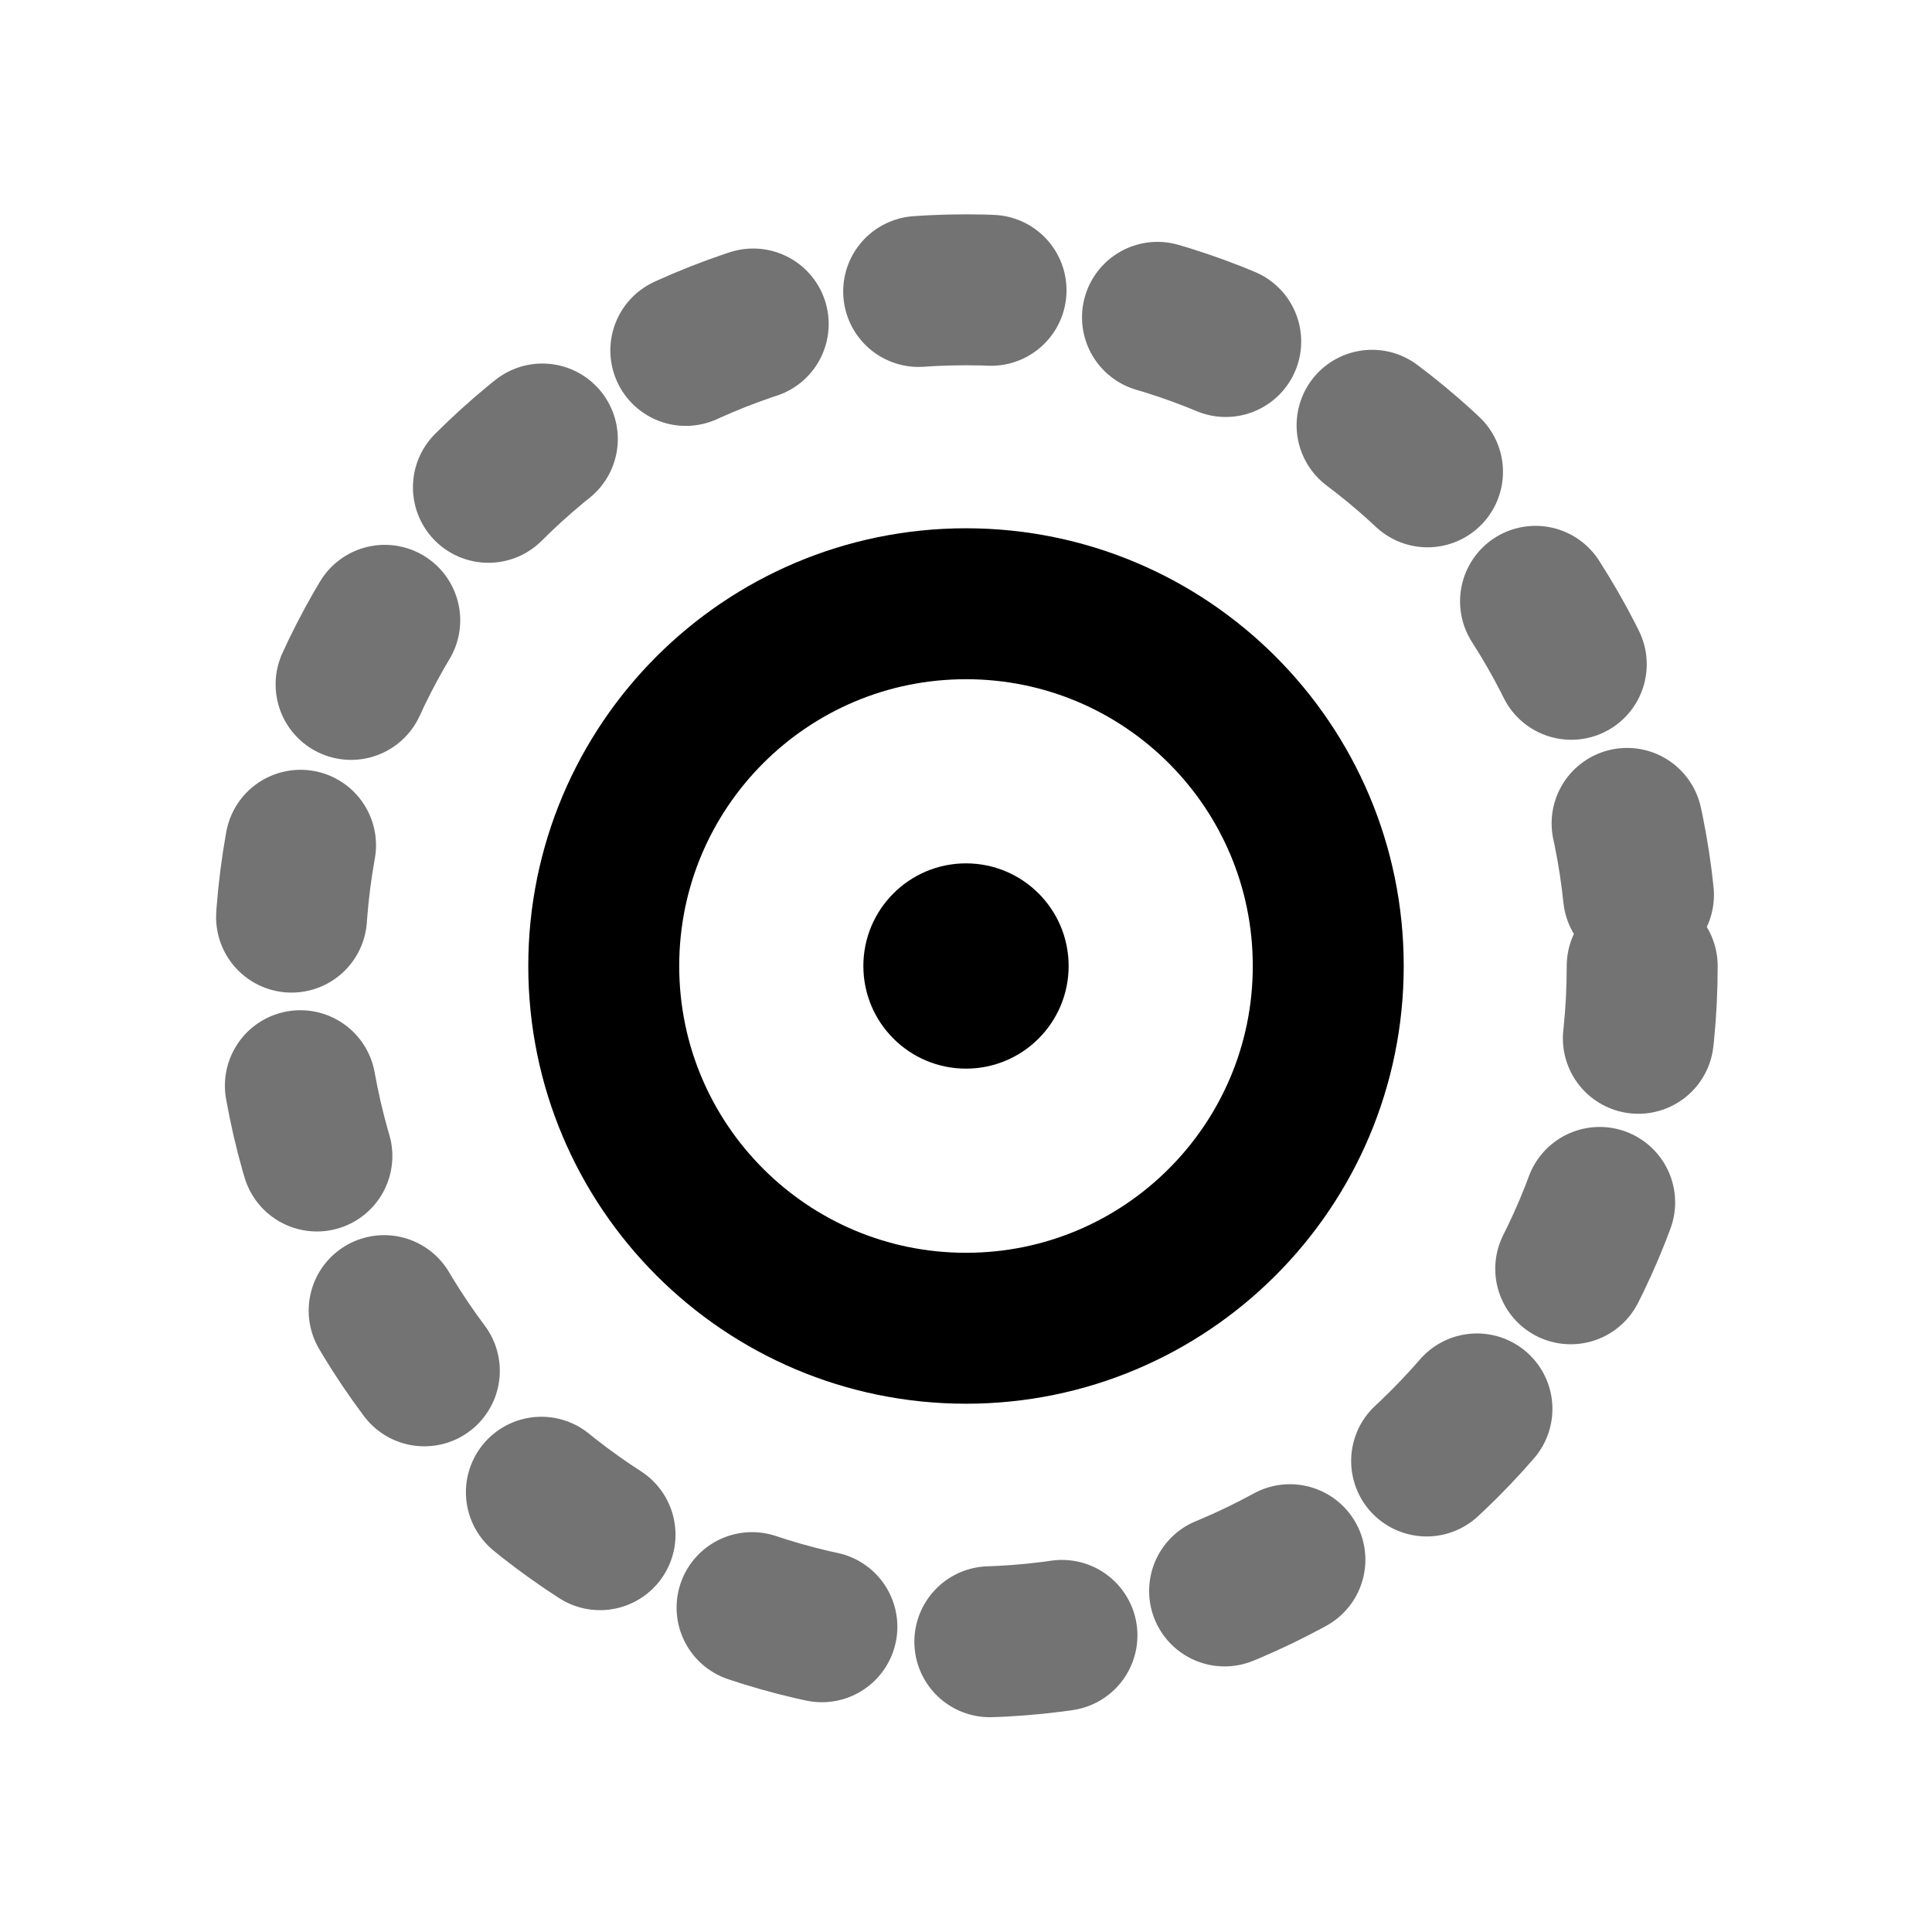
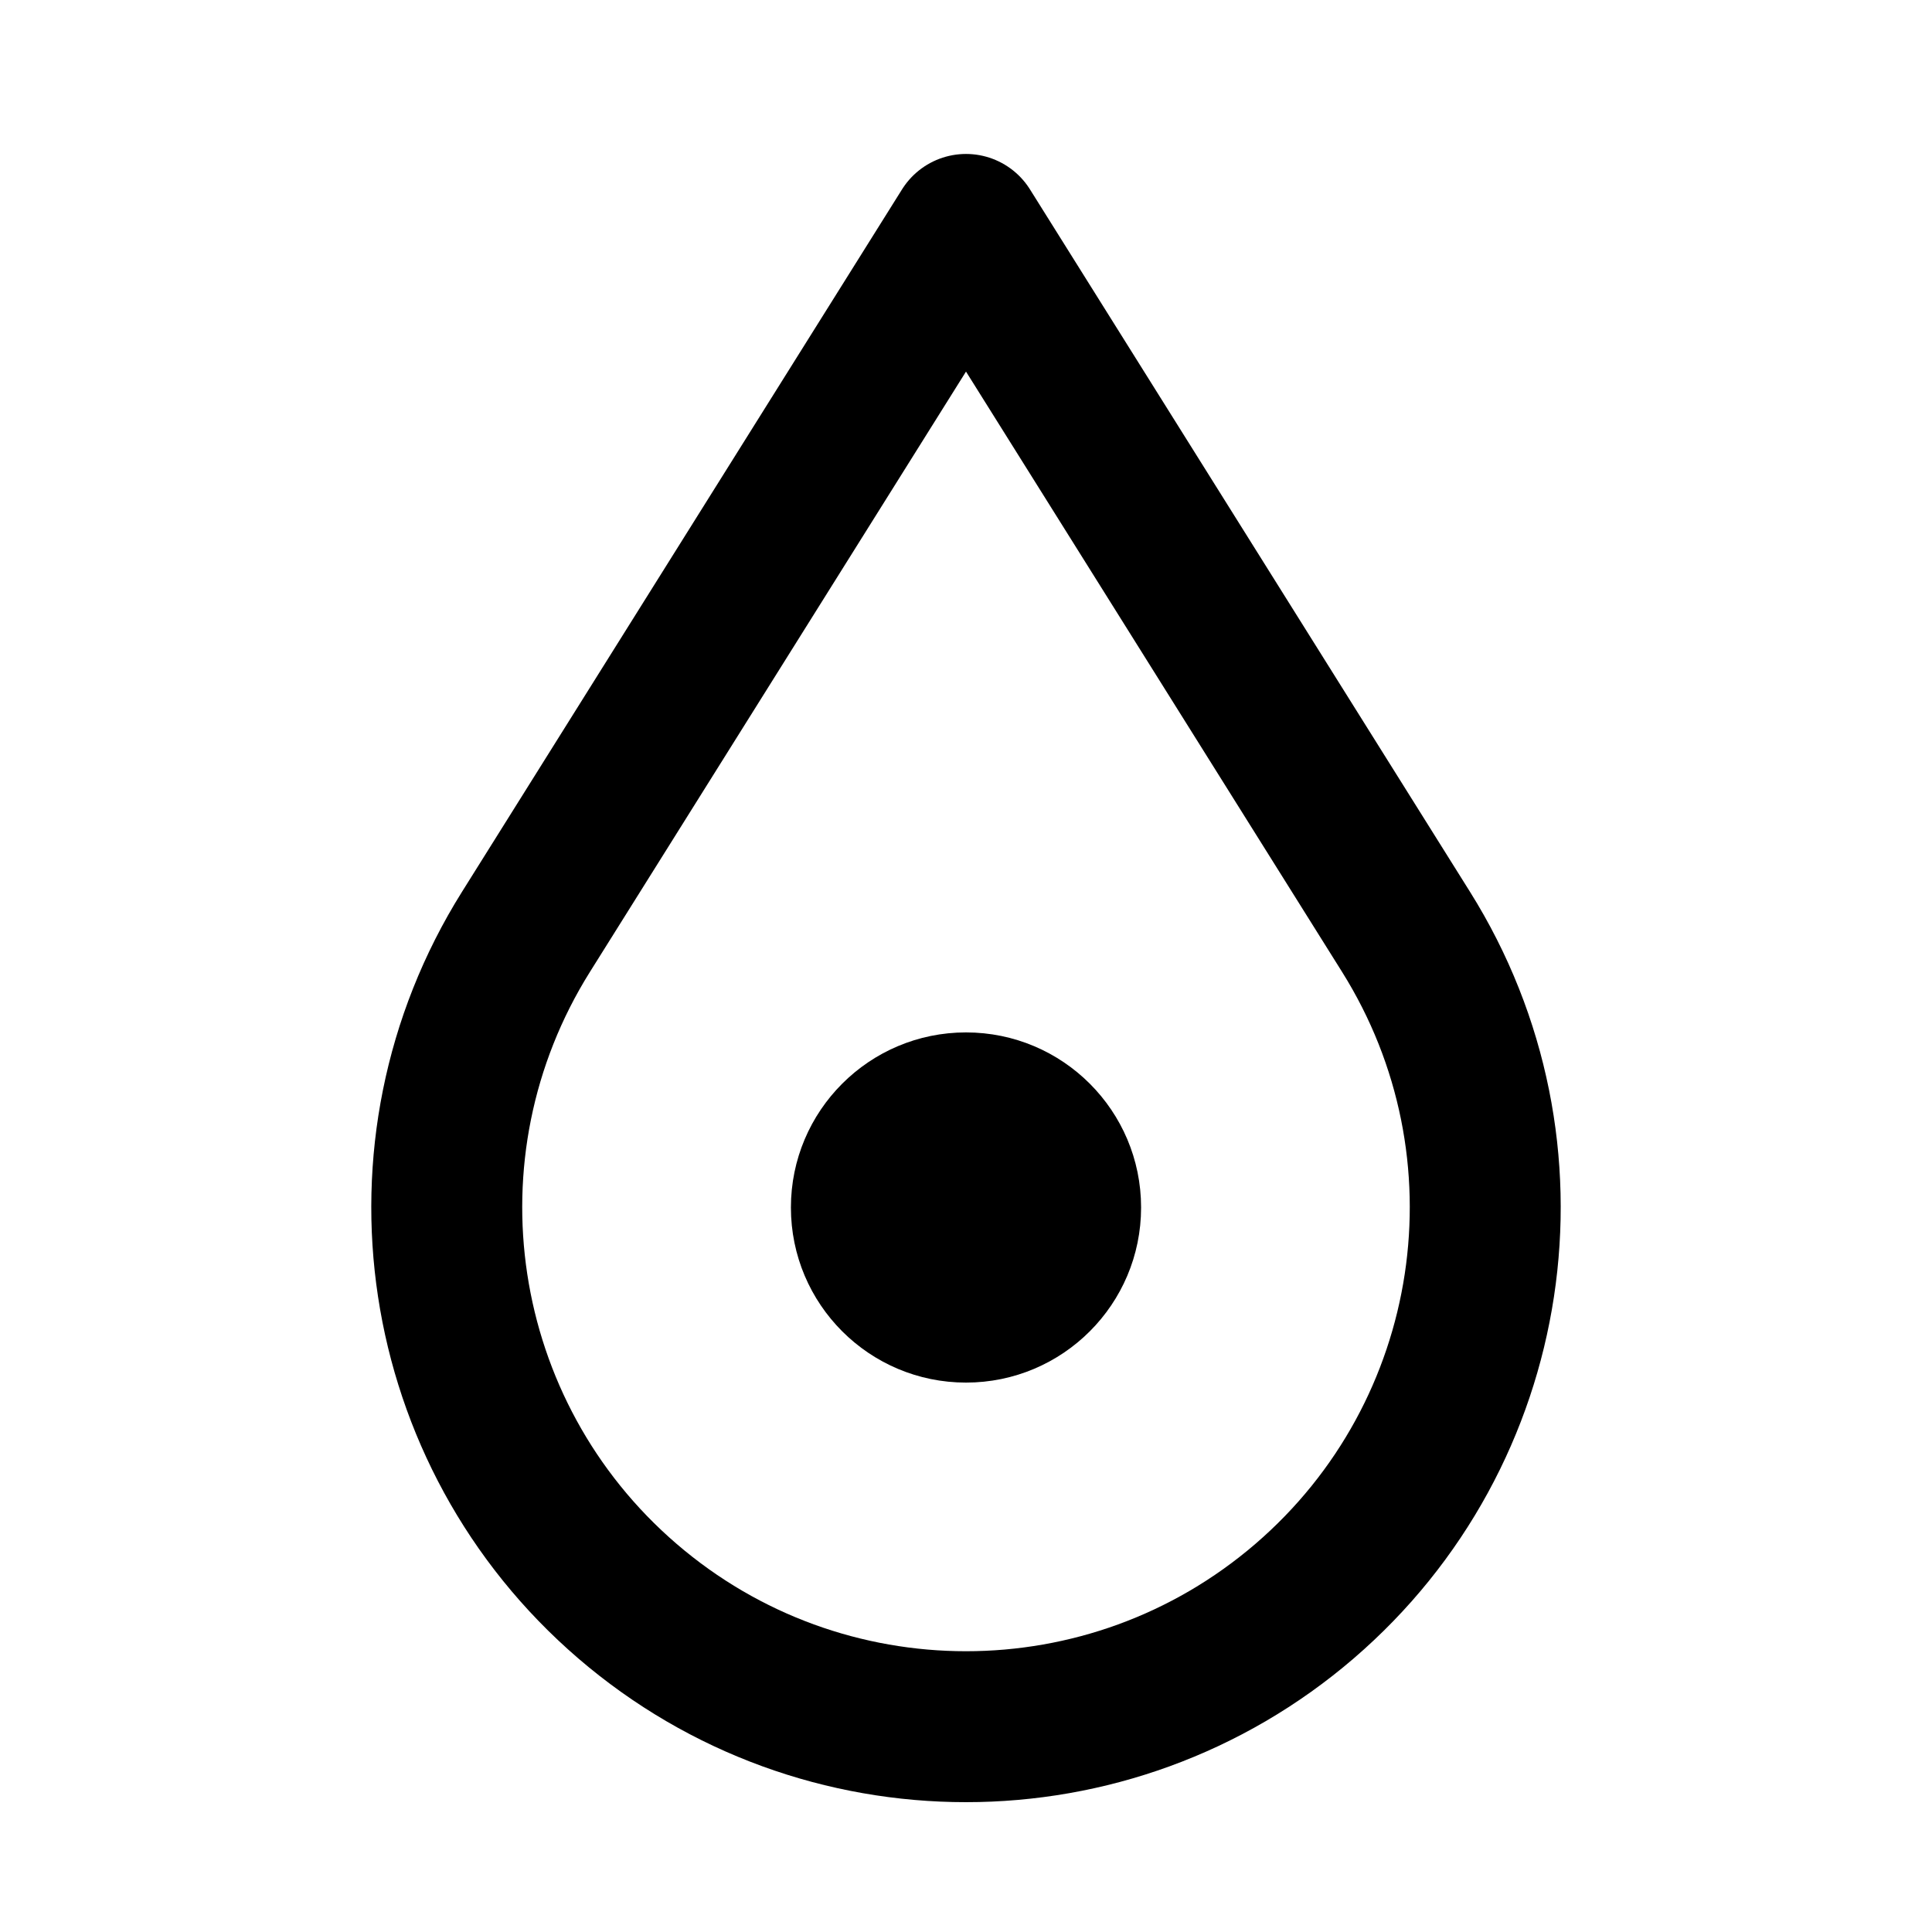
<svg xmlns="http://www.w3.org/2000/svg" width="16" height="16" viewBox="0 0 16 16" fill="none" stroke="black" stroke-width="1.25" stroke-linecap="round" stroke-linejoin="round">
-   <circle cx="8" cy="8" r="3" />
-   <circle cx="8" cy="8" r="0.85" fill="black" stroke="none" />
-   <circle cx="8" cy="8" r="5.6" stroke-dasharray="0.6 1.4" opacity="0.55" />
+   <path d="M8 1.9 L11.644 7.717 A4.3 4.3 0 1 1 4.356 7.717 Z" />
+   <circle cx="8" cy="10" r="1.45" fill="black" stroke="none" />
</svg>
